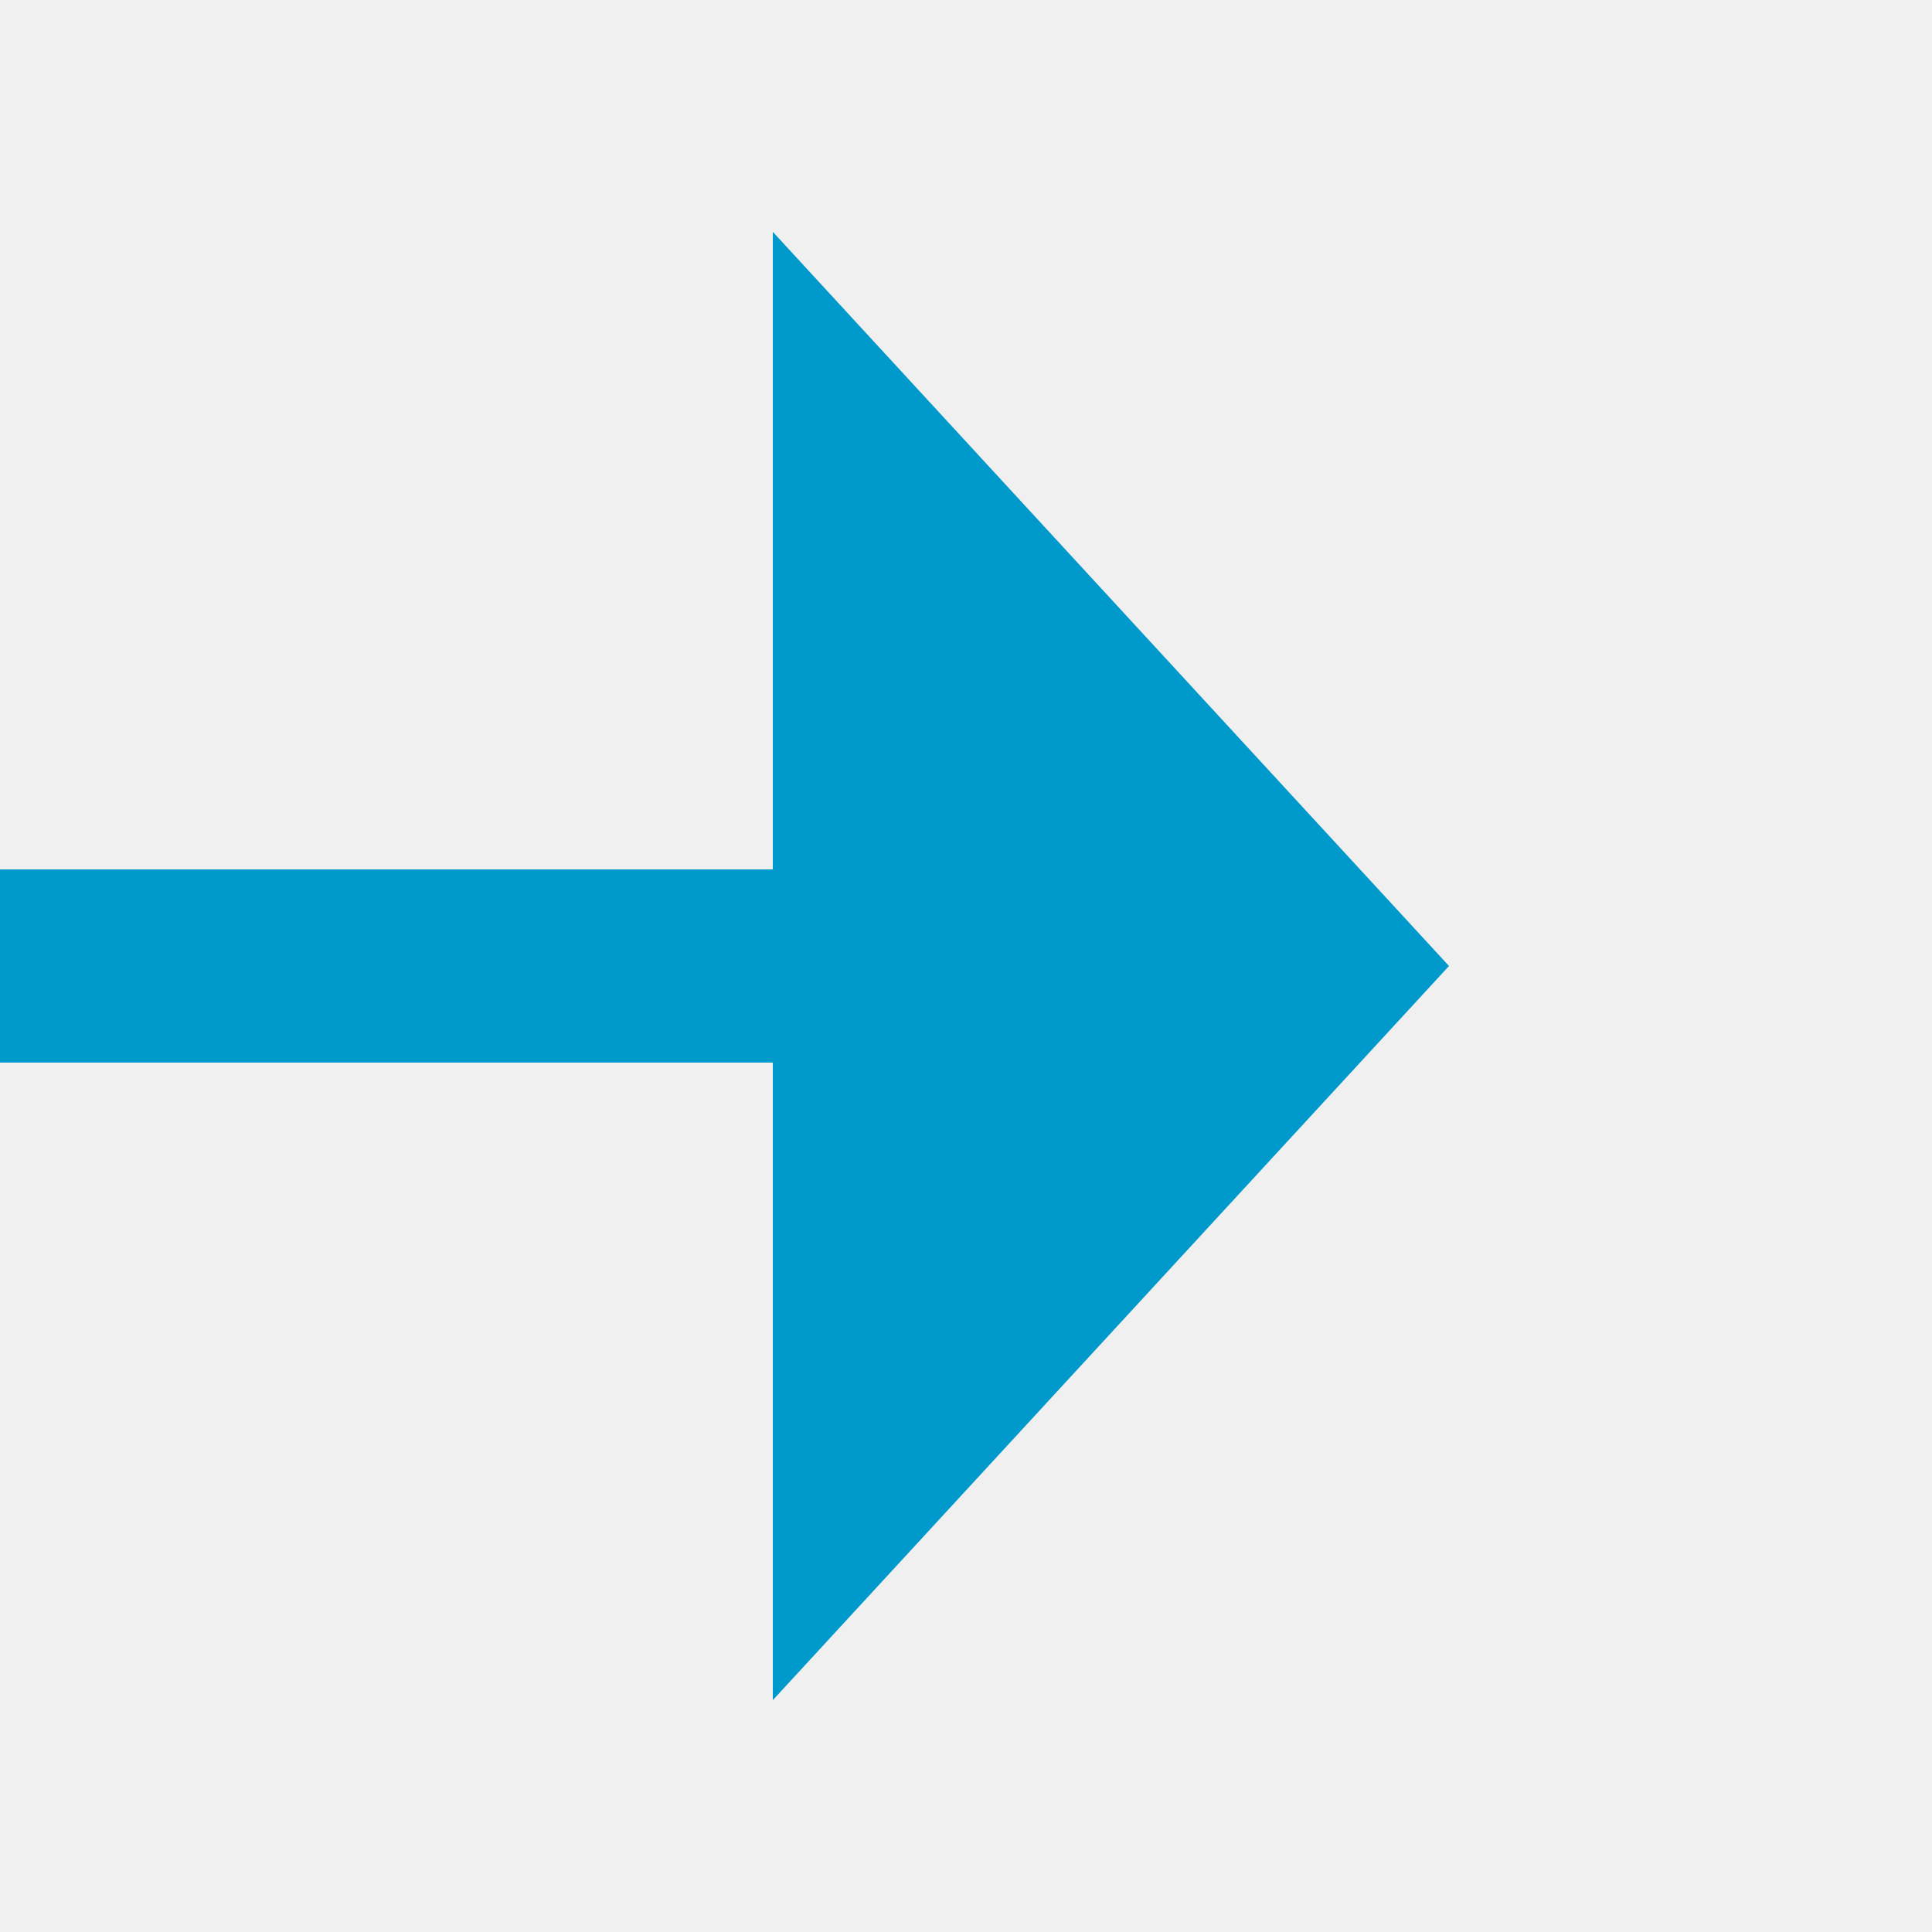
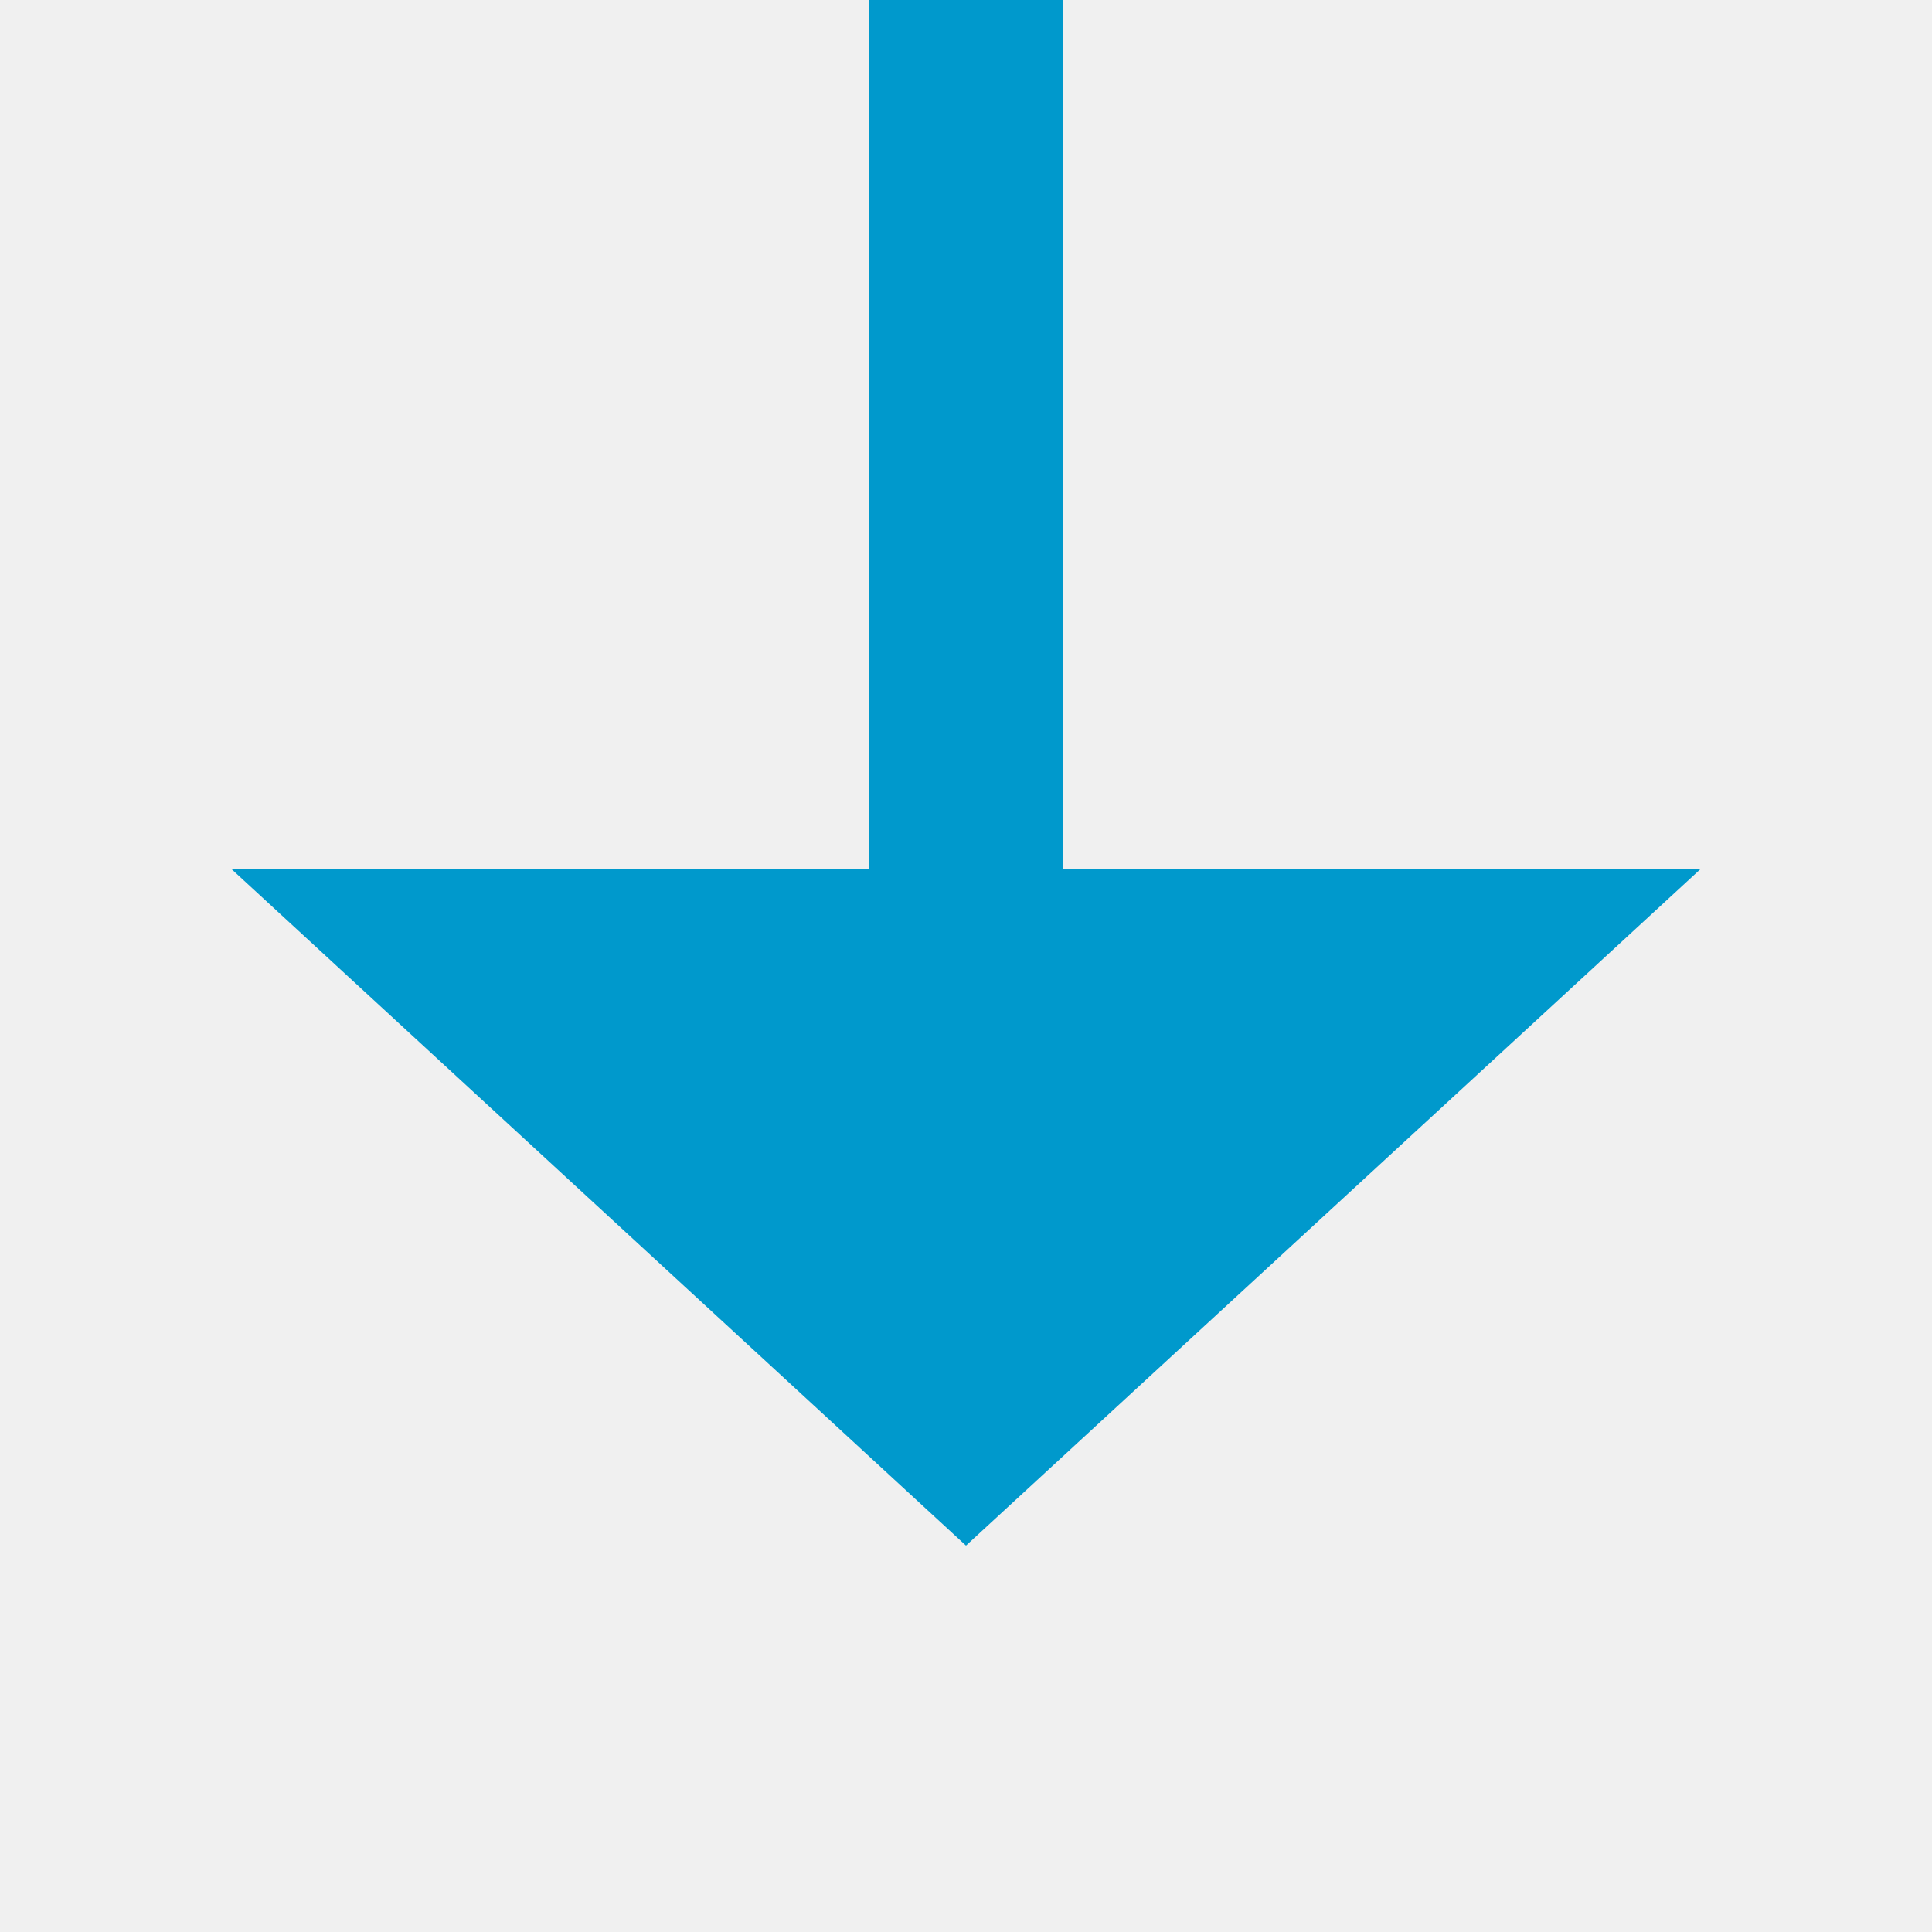
- <svg xmlns="http://www.w3.org/2000/svg" version="1.1" width="20px" height="20px" preserveAspectRatio="xMinYMid meet" viewBox="1266 715  20 18">
+ <svg xmlns="http://www.w3.org/2000/svg" version="1.1" width="20px" height="20px" preserveAspectRatio="xMinYMid meet" viewBox="304 556  20 18">
  <defs>
-     <mask fill="white" id="clip58">
-       <path d="M 1215.5 711  L 1248.5 711  L 1248.5 736  L 1215.5 736  Z M 1182 711  L 1291 711  L 1291 736  L 1182 736  Z " fill-rule="evenodd" />
+     <mask fill="white" id="clip178">
+       <path d="M 297.5 529  L 330.5 529  L 330.5 554  L 297.5 554  Z M 297.5 514  L 330.5 514  L 330.5 580  L 297.5 580  Z " fill-rule="evenodd" />
    </mask>
  </defs>
-   <path d="M 1215.5 724  L 1182 724  M 1248.5 724  L 1275 724  " stroke-width="2" stroke="#0099cc" fill="none" />
-   <path d="M 1274 731.6  L 1281 724  L 1274 716.4  L 1274 731.6  Z " fill-rule="nonzero" fill="#0099cc" stroke="none" mask="url(#clip58)" />
+   <path d="M 314 529  L 314 514  M 314 554  L 314 565  " stroke-width="2" stroke="#0099cc" fill="none" />
+   <path d="M 306.4 564  L 314 571  L 321.6 564  L 306.4 564  Z " fill-rule="nonzero" fill="#0099cc" stroke="none" mask="url(#clip178)" />
</svg>
